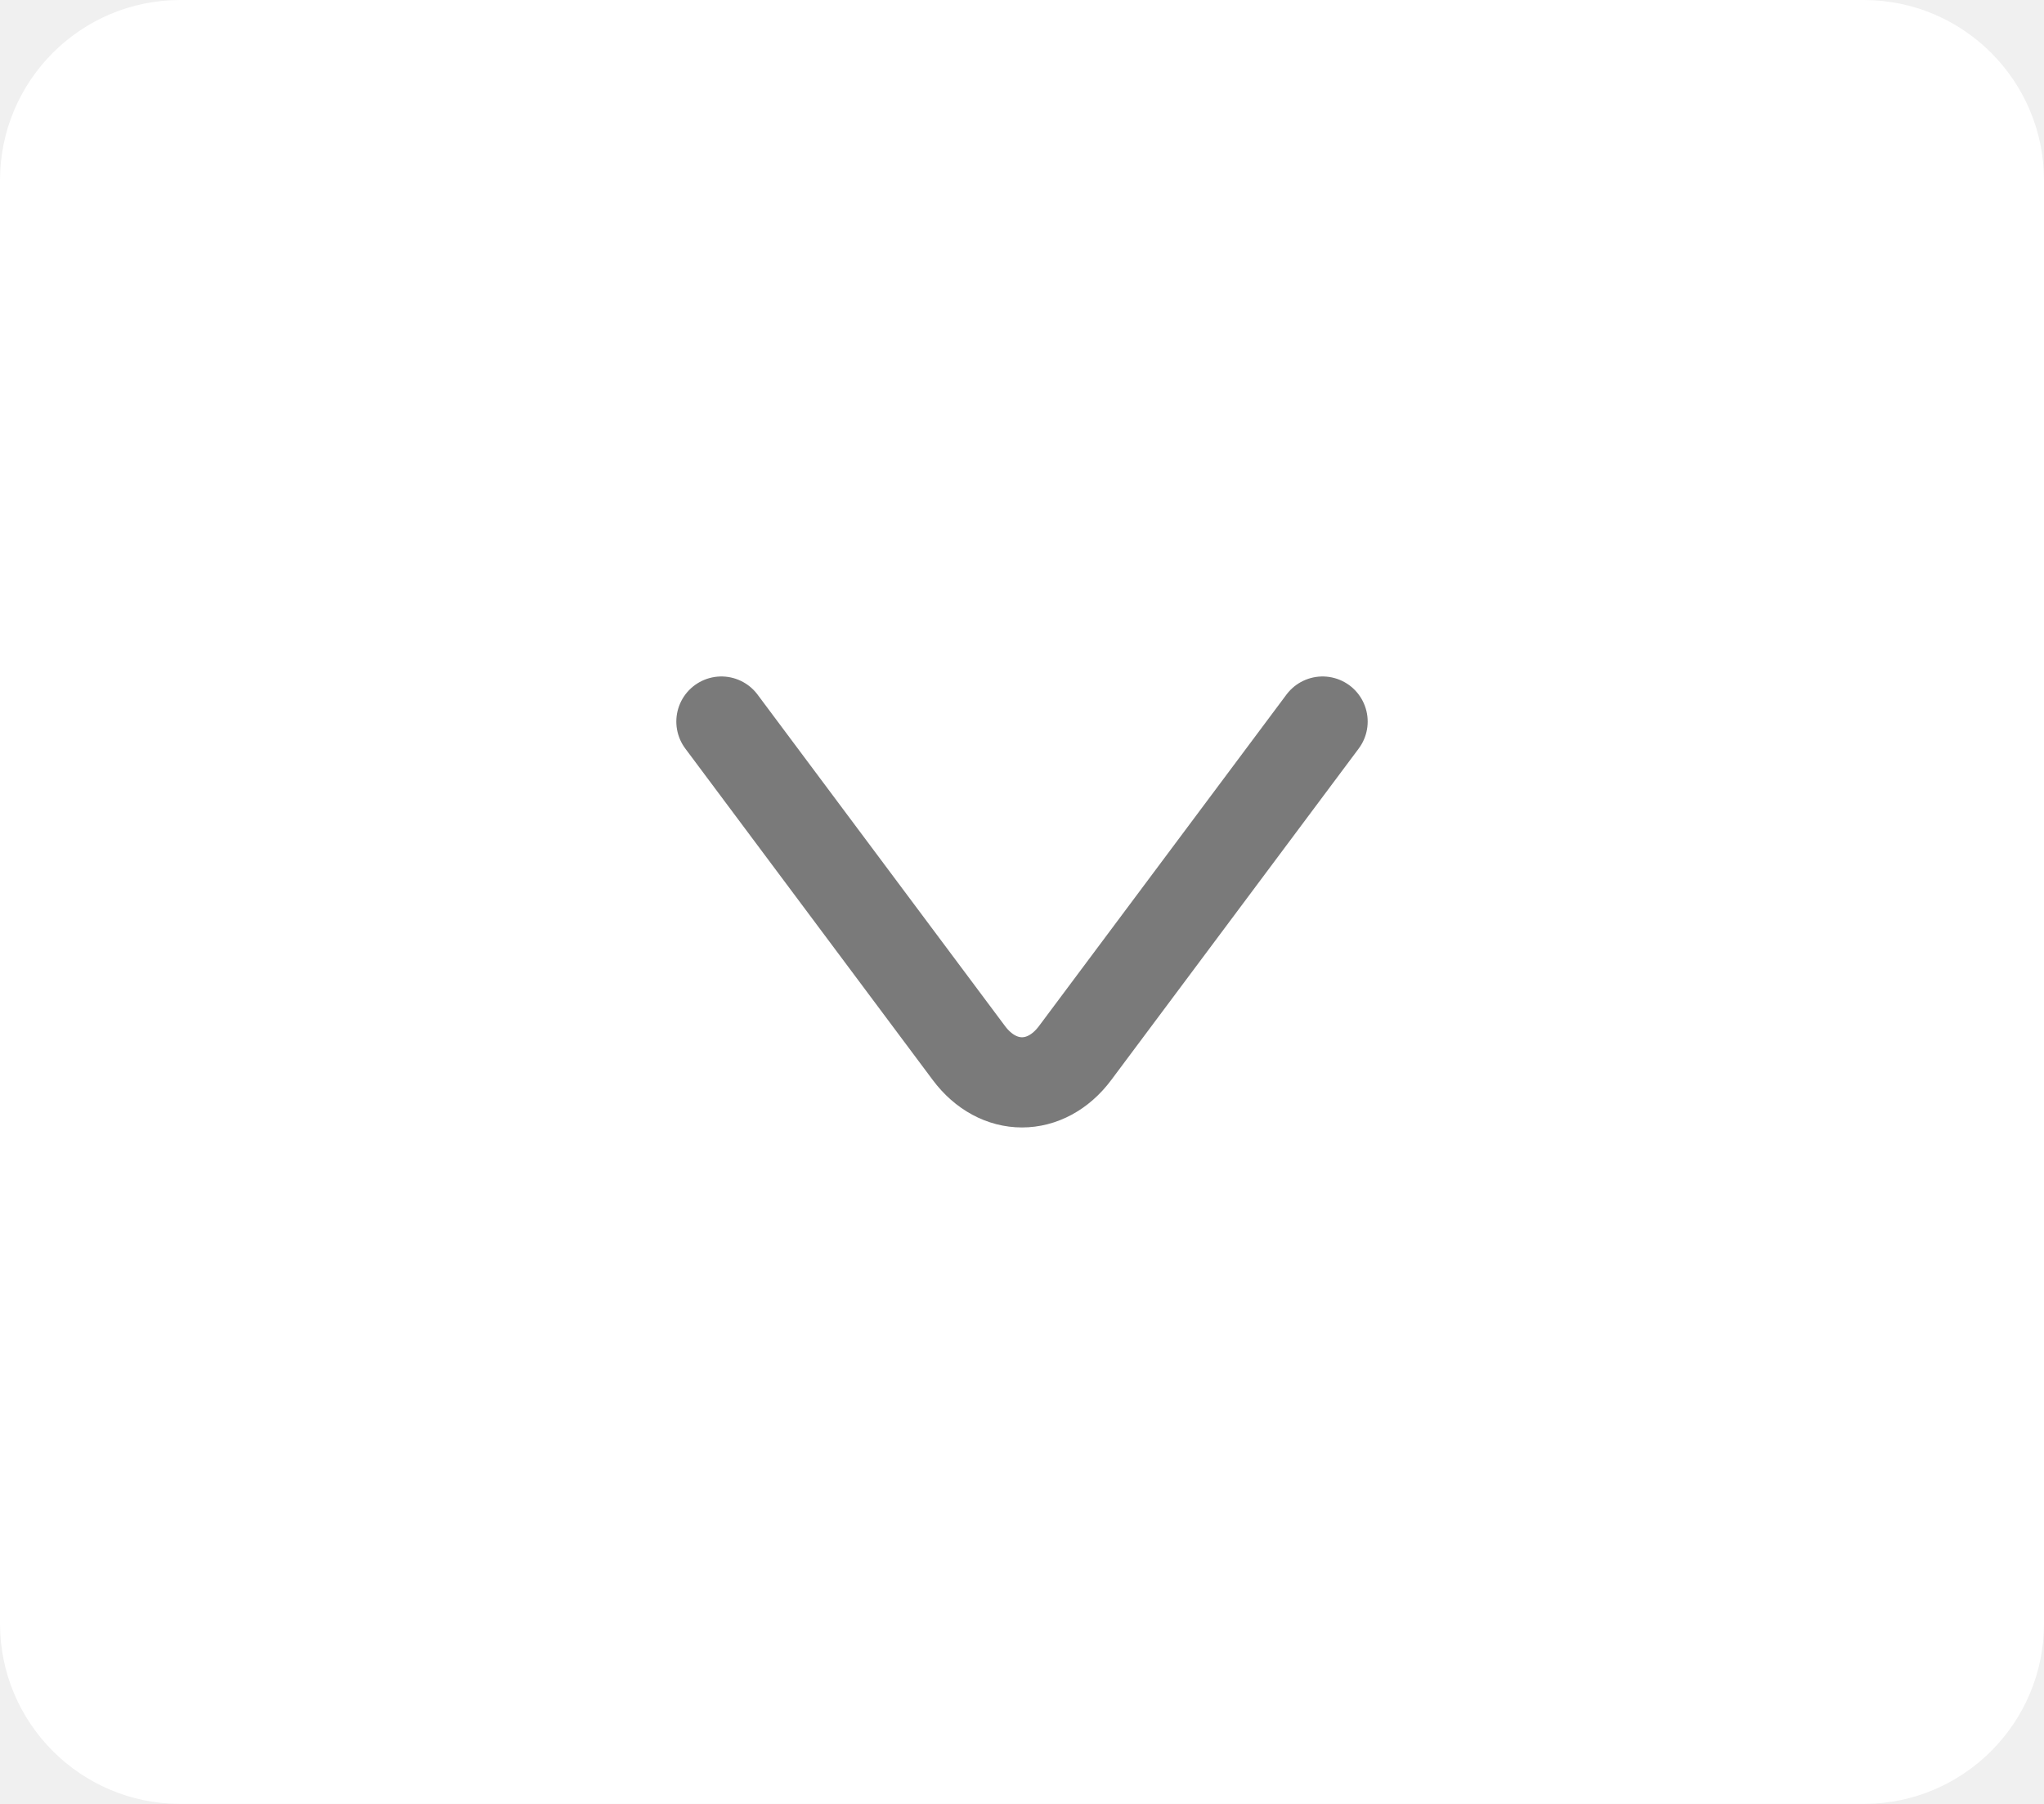
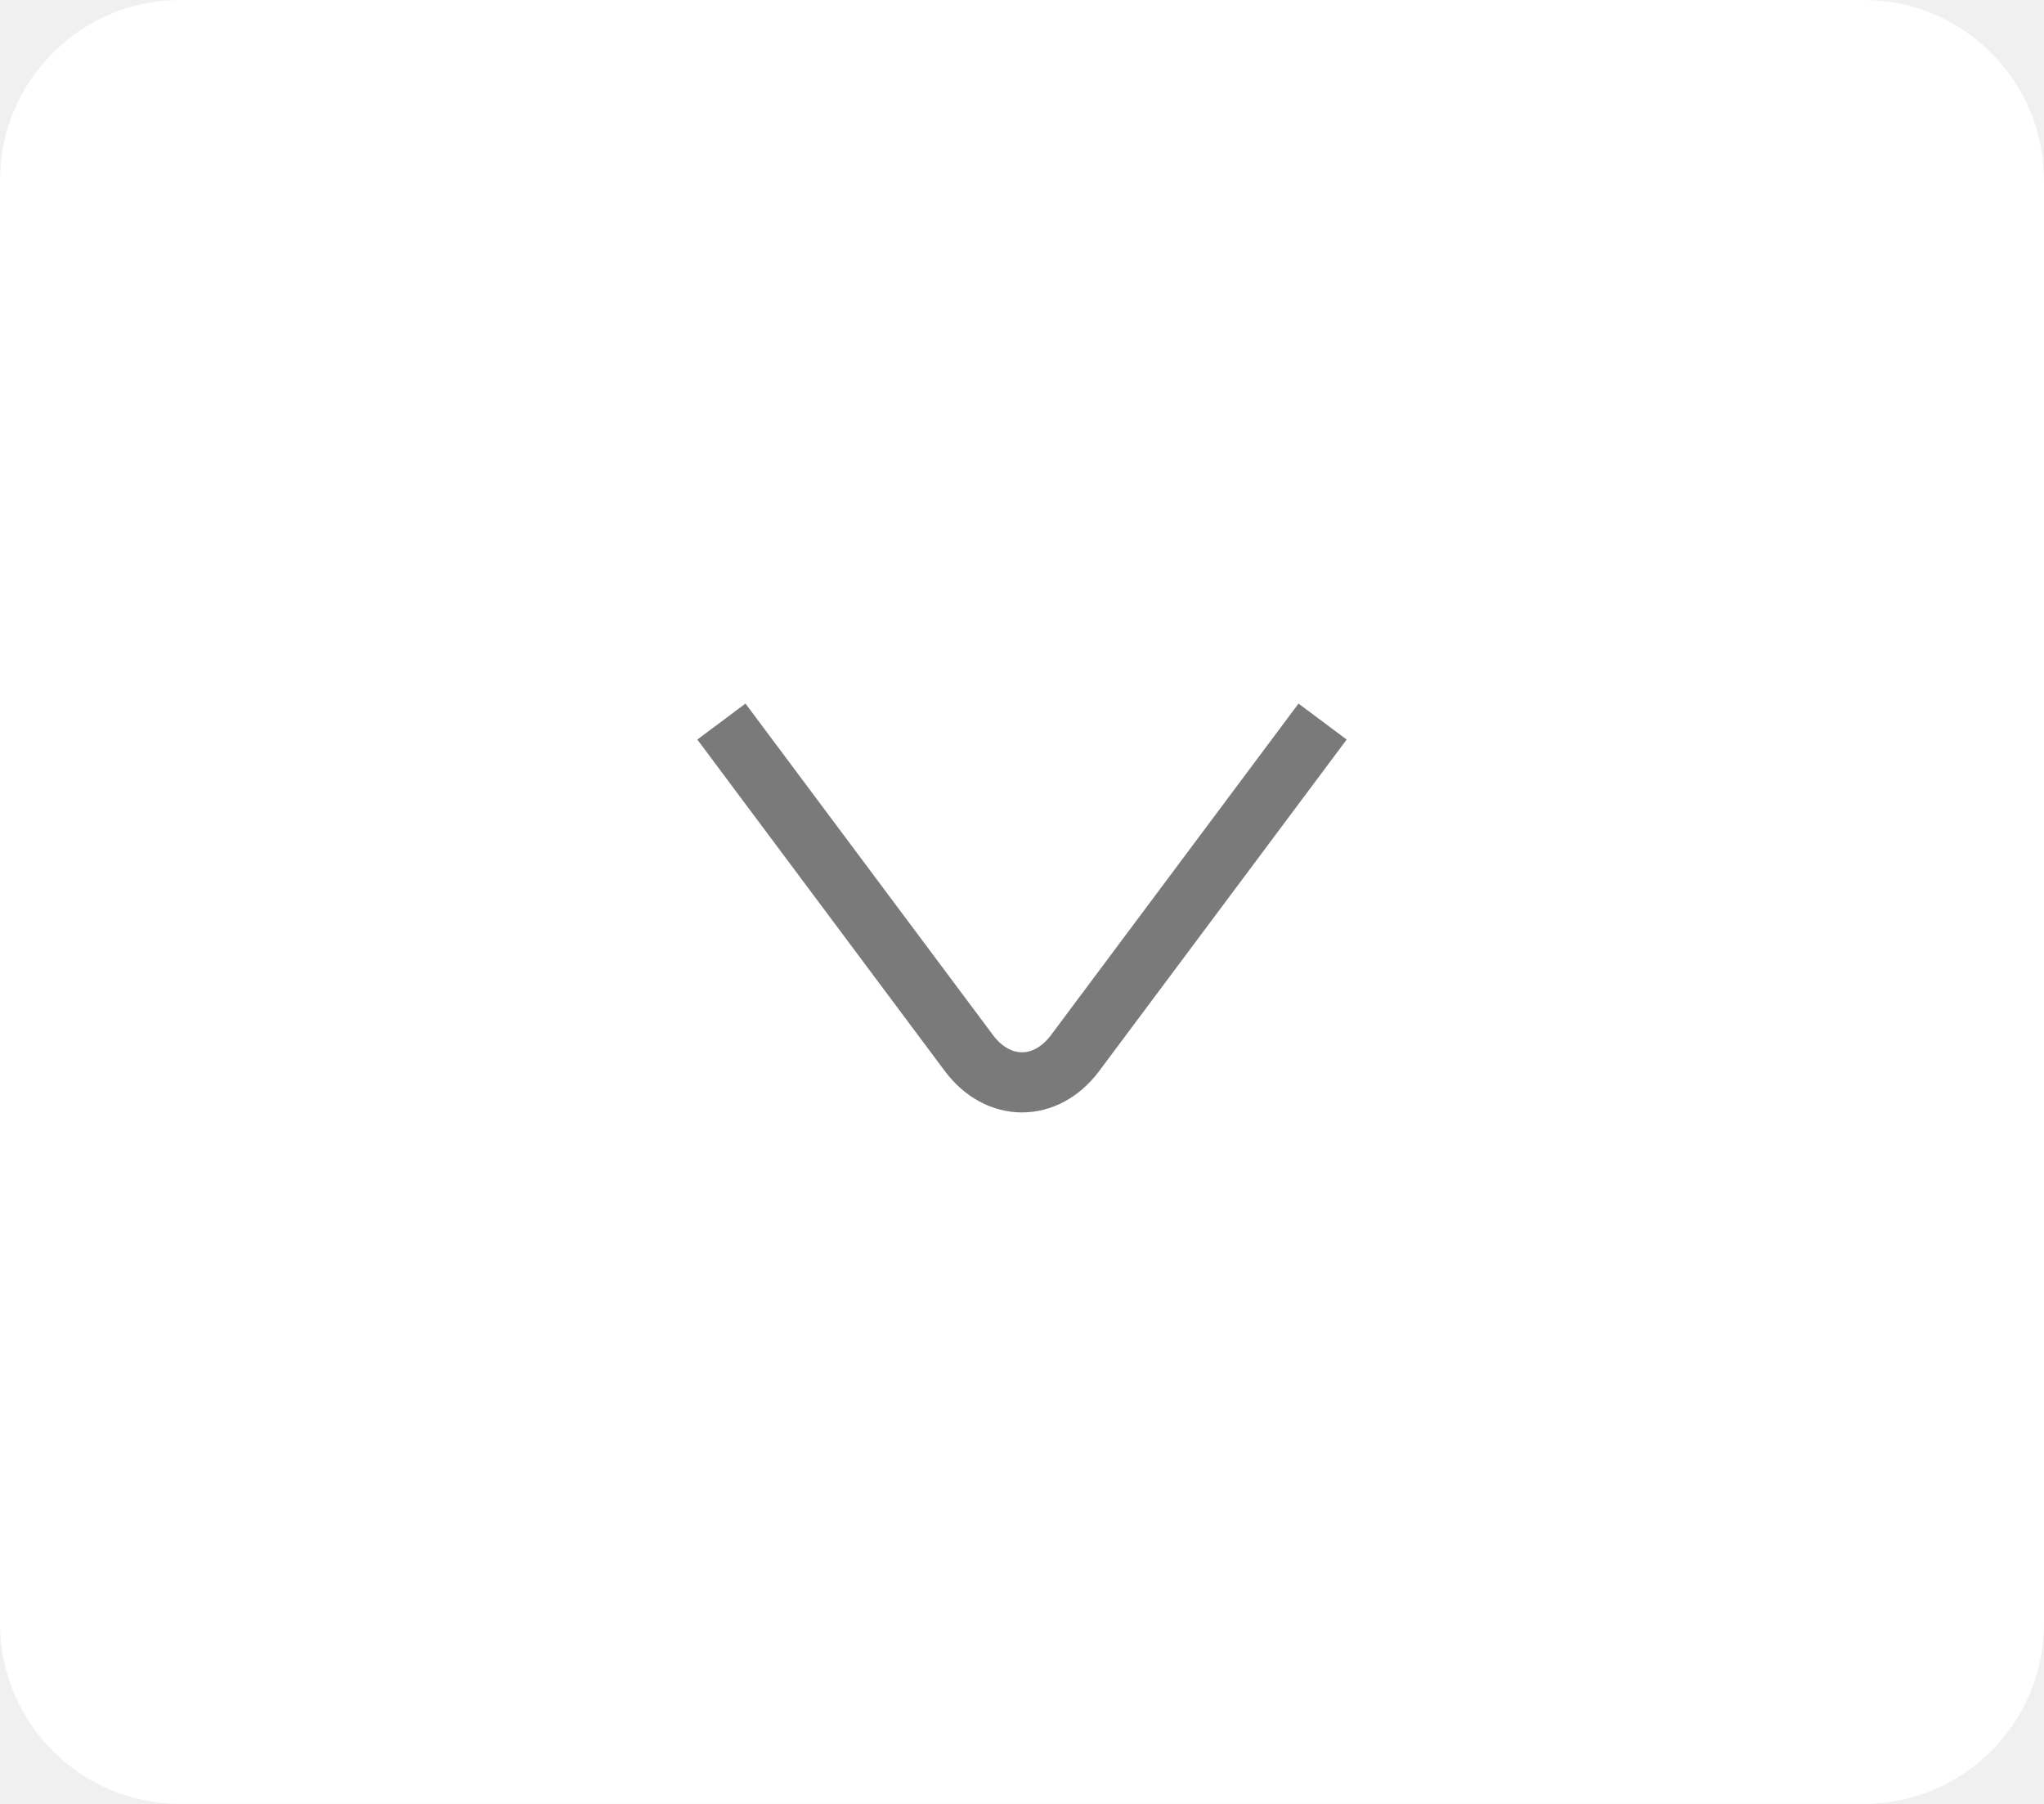
<svg xmlns="http://www.w3.org/2000/svg" width="34" height="30" viewBox="0 0 34 30" fill="none">
  <path d="M0 3C0 1.343 1.343 0 3 0H31C32.657 0 34 1.343 34 3V27C34 28.657 32.657 30 31 30H3C1.343 30 0 28.657 0 27V3Z" fill="white" />
-   <path d="M22 12L17.884 17.512C17.398 18.163 16.602 18.163 16.116 17.512L12 12" stroke="#7A7A7A" stroke-width="1.5" stroke-miterlimit="10" stroke-linecap="round" stroke-linejoin="round" />
+   <path d="M22 12L17.884 17.512C17.398 18.163 16.602 18.163 16.116 17.512L12 12" stroke="#7A7A7A" strokeWidth="1.5" strokeMiterlimit="10" strokeLinecap="round" strokeLinejoin="round" />
</svg>
